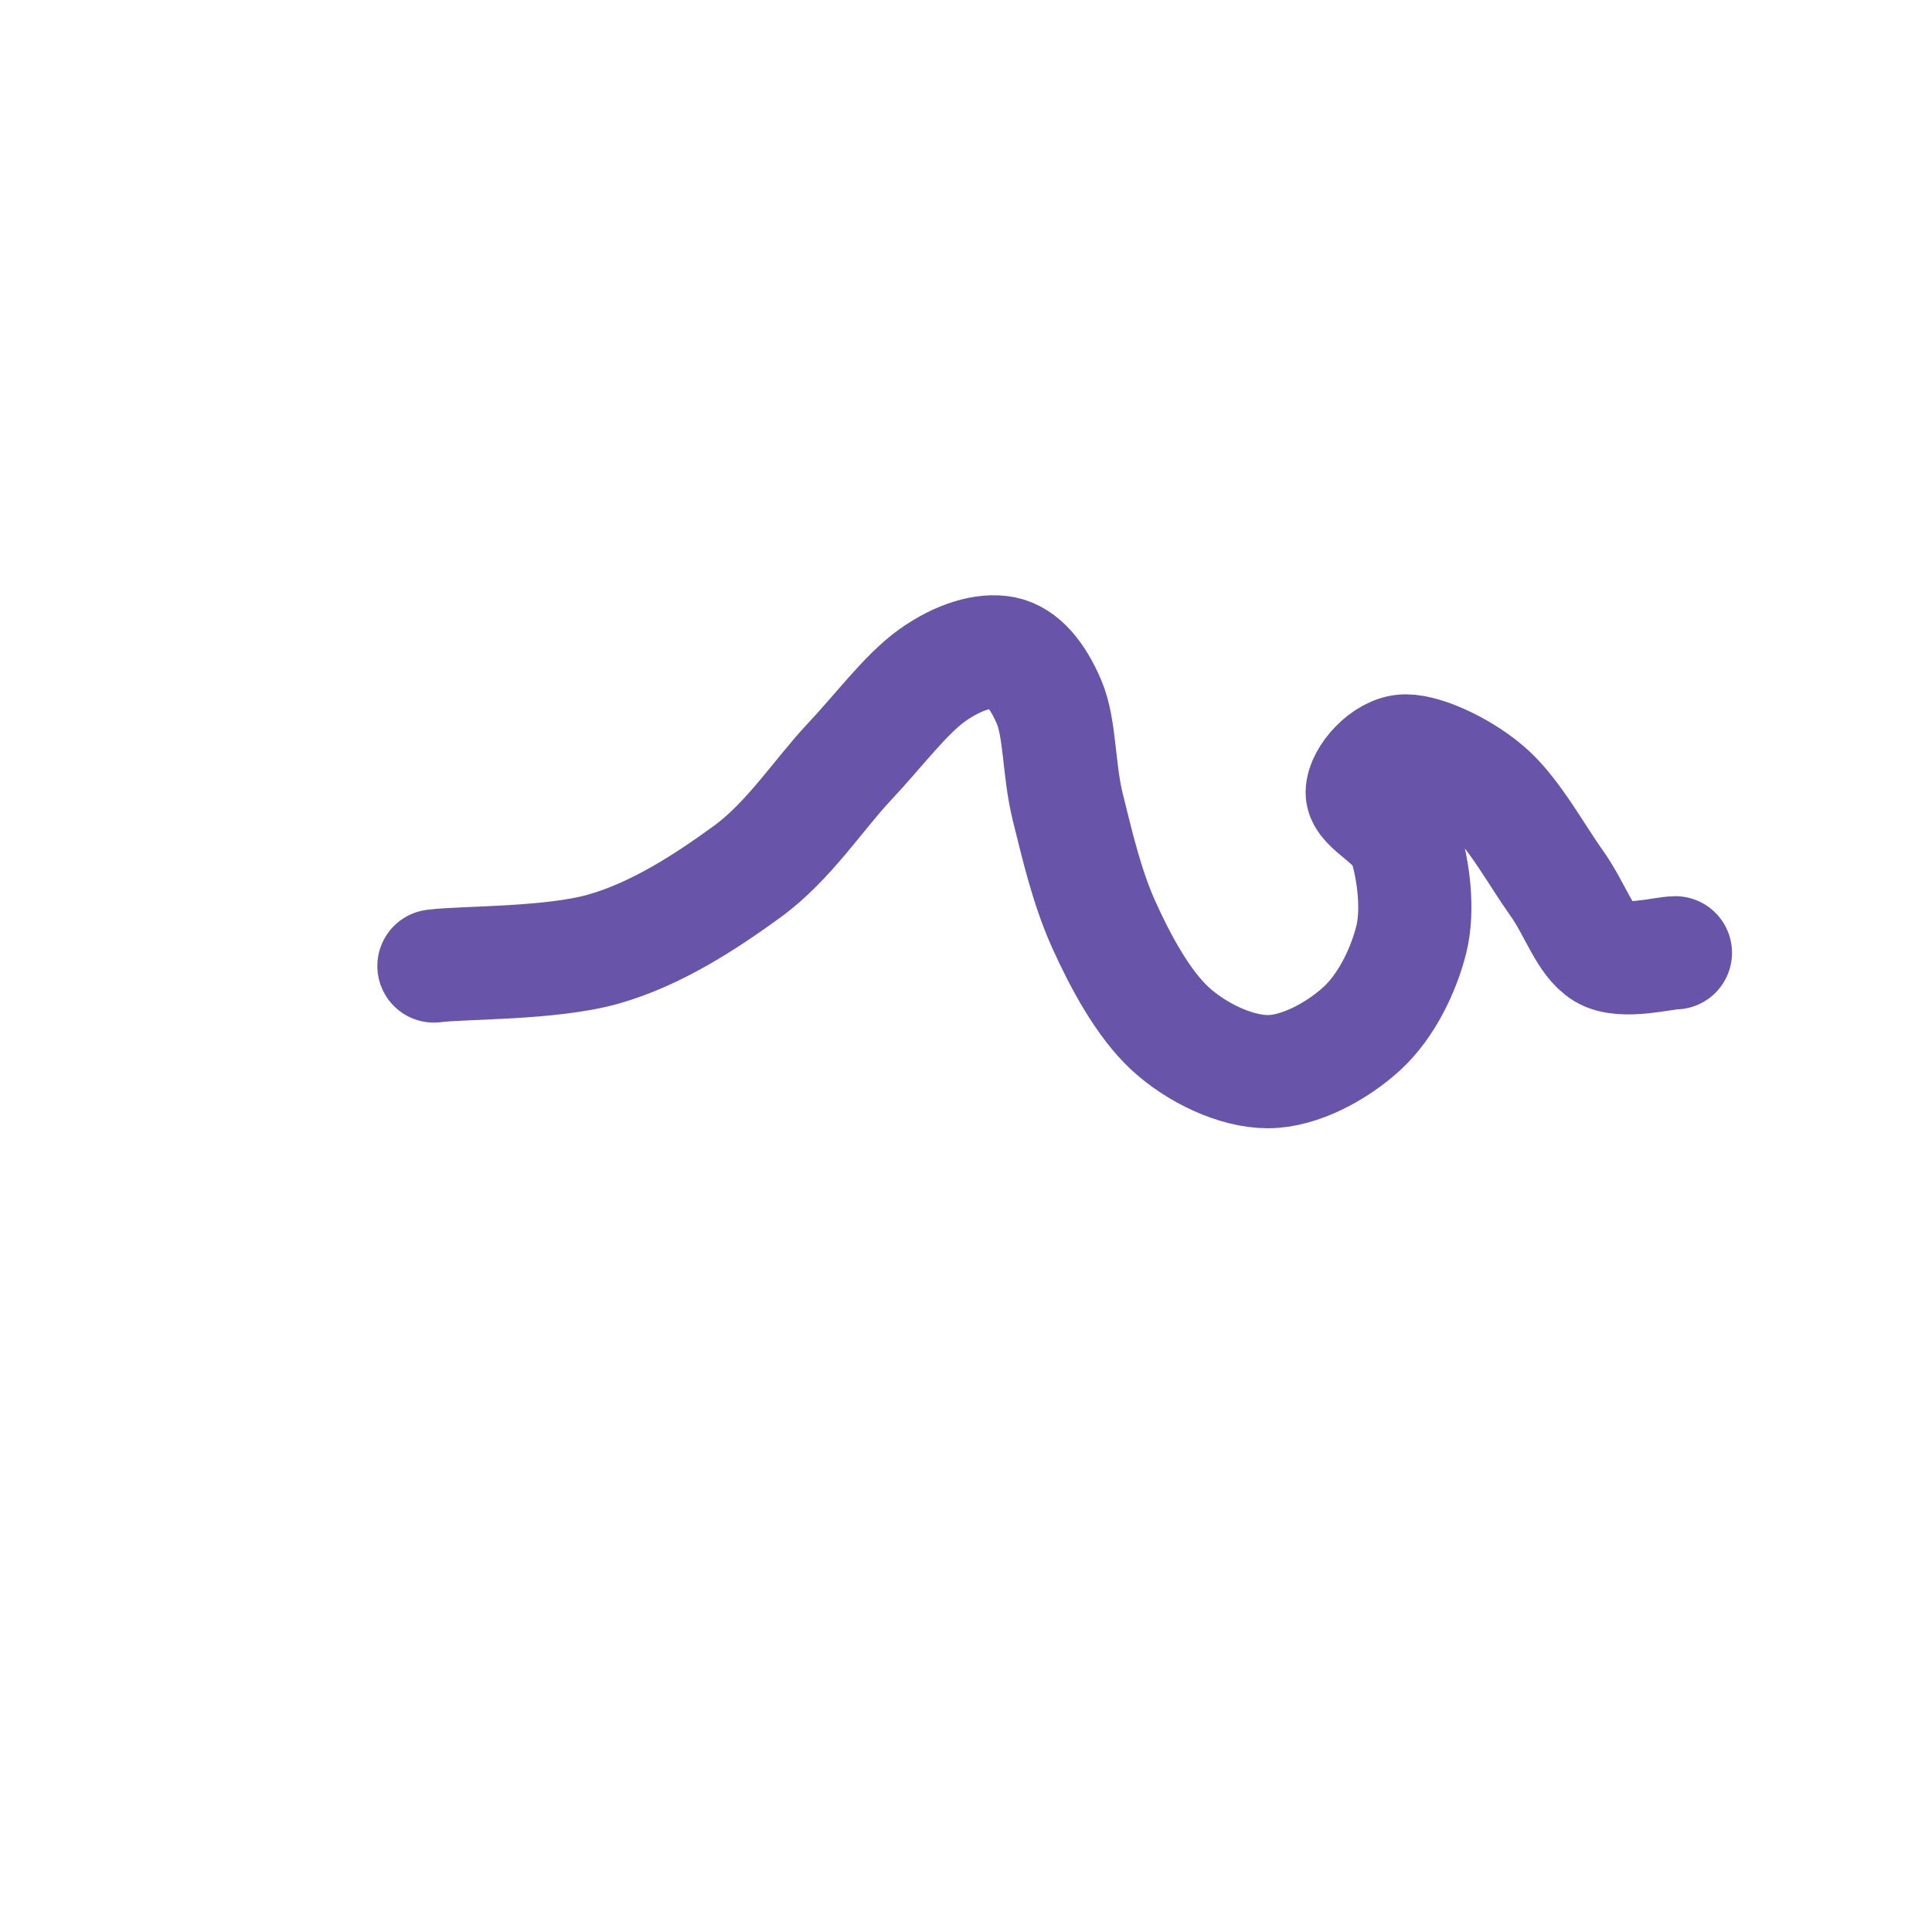
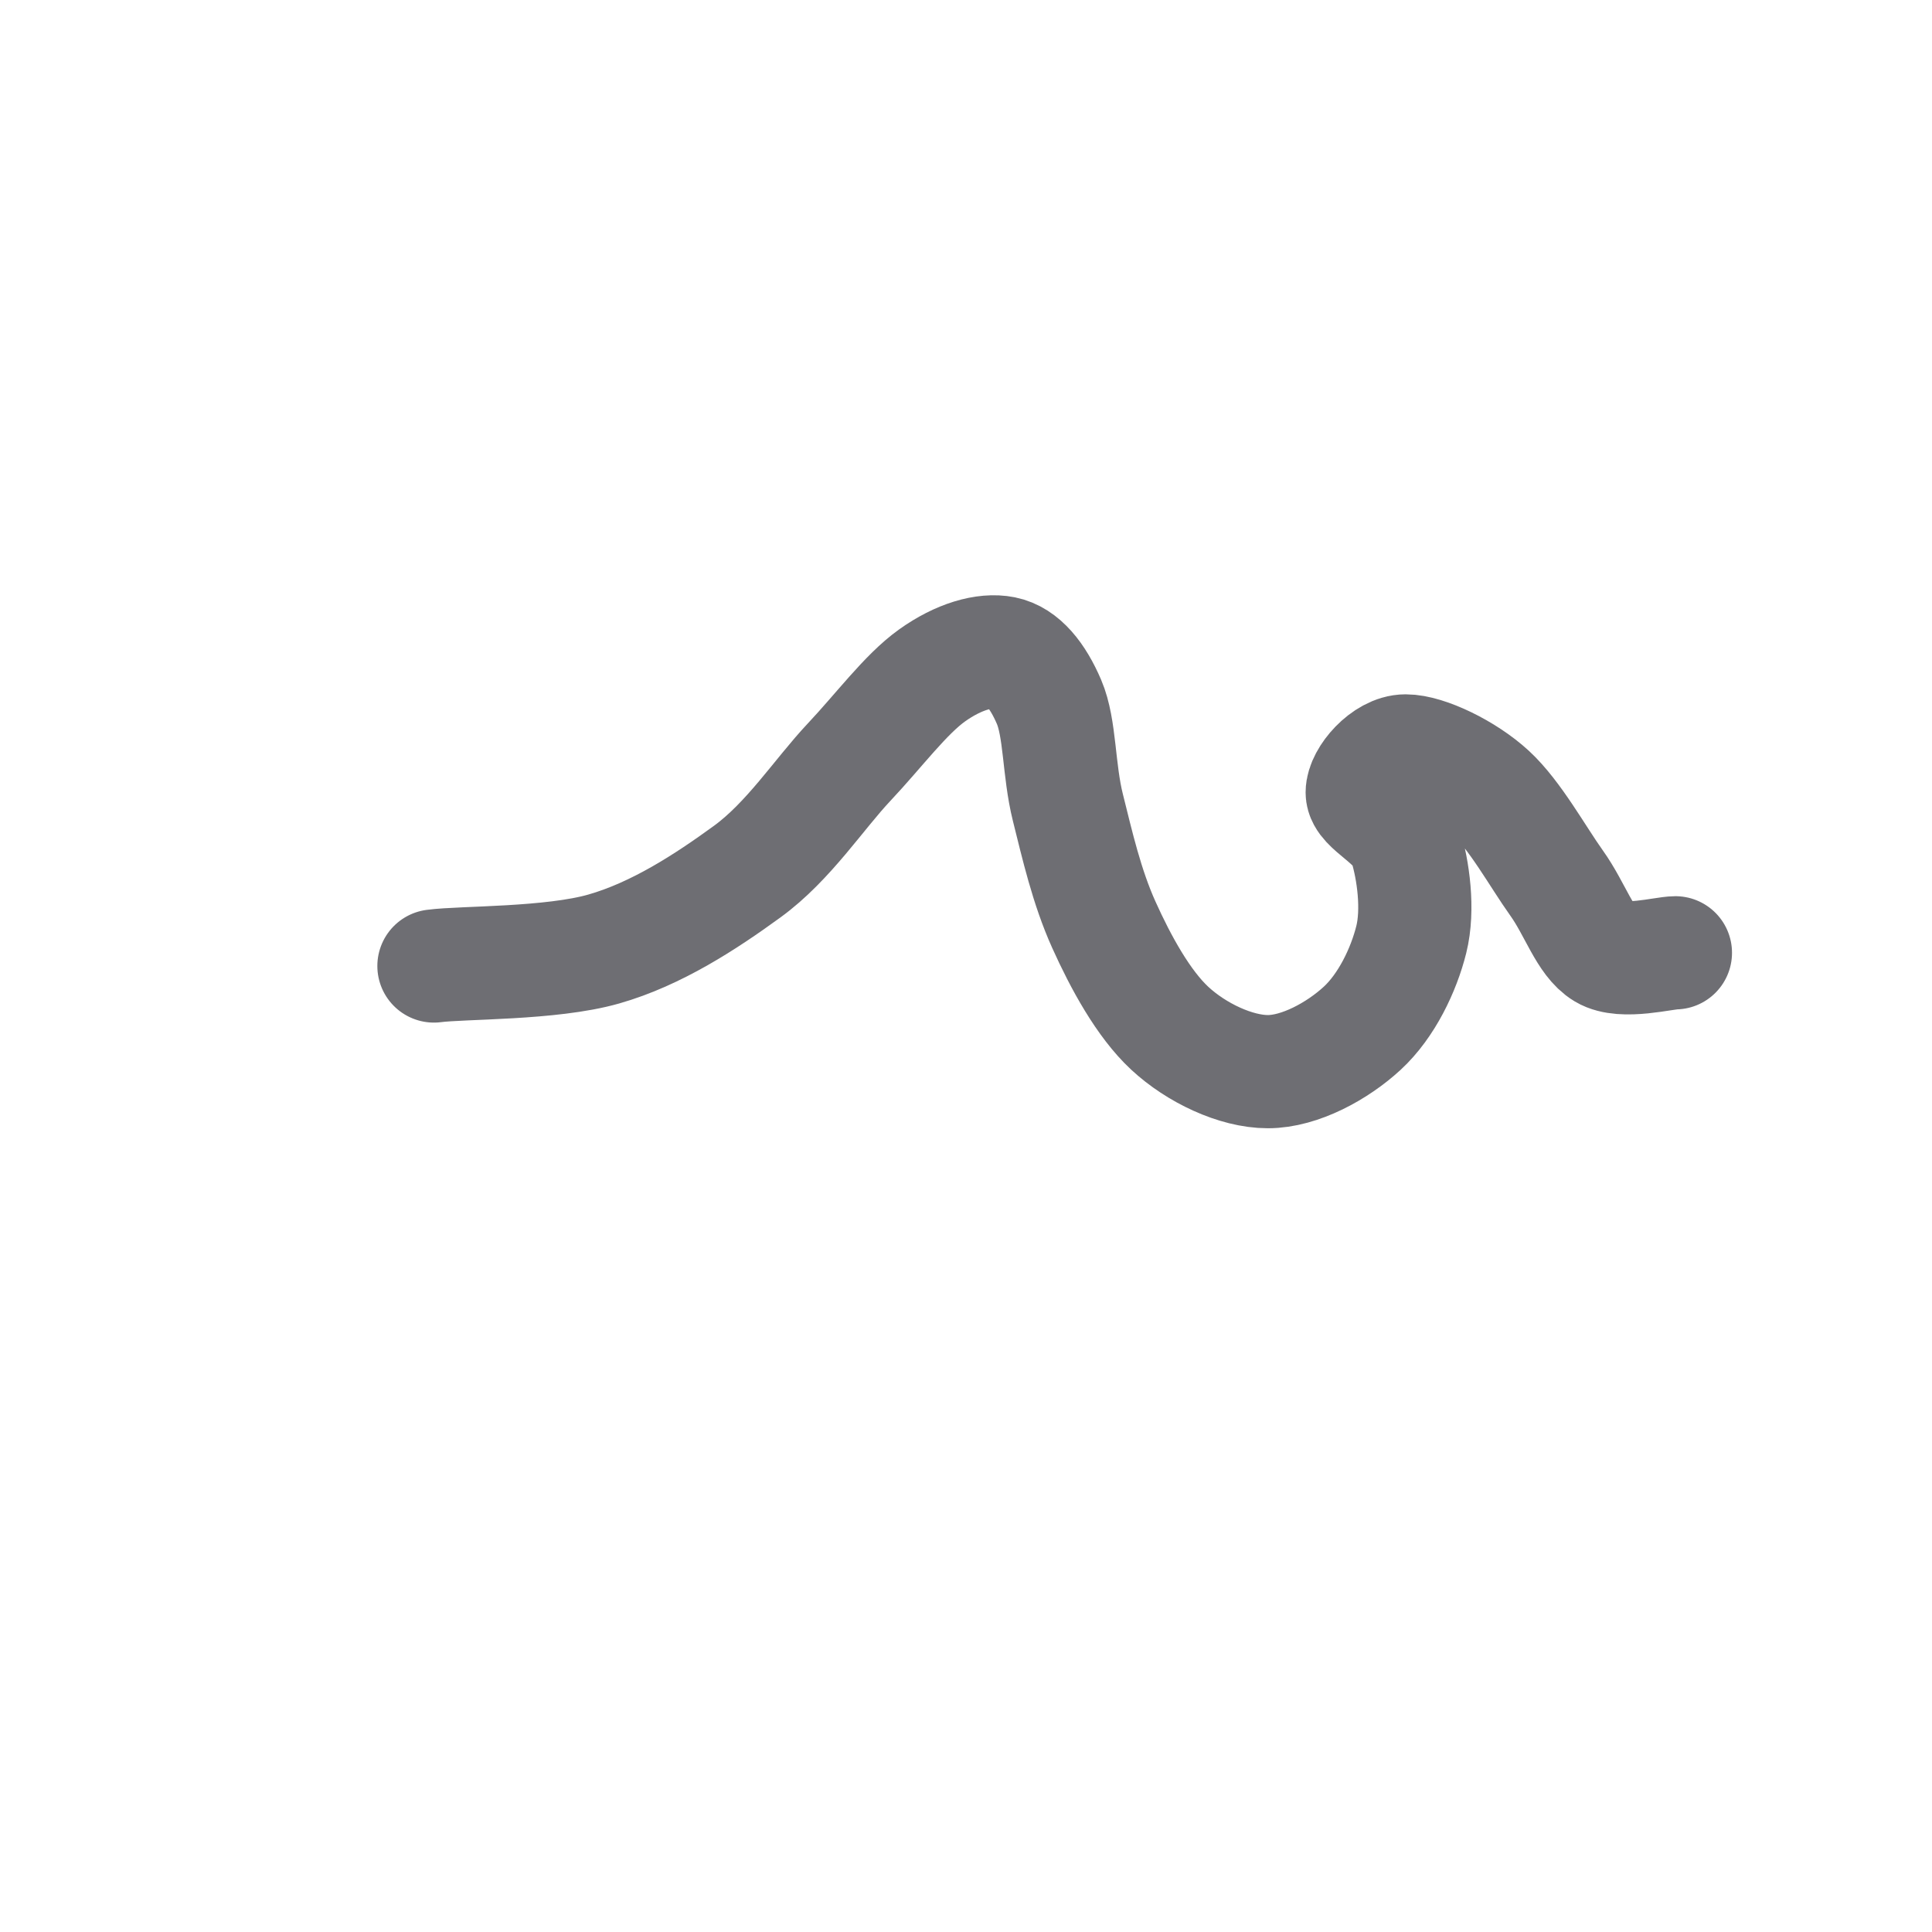
<svg xmlns="http://www.w3.org/2000/svg" viewBox="0 0 1024 1024">
-   <path d="M230 512C245 510 292 511 320 503C348 495 374 478 396 462C418 446 434 421 450 404C466 387 480 368 494 358C508 348 522 344 532 346C542 348 550 358 556 372C562 386 561 408 566 428C571 448 576 470 585 490C594 510 606 532 620 545C634 558 655 568 672 568C689 568 709 557 722 545C735 533 744 514 748 498C752 482 749 461 745 448C741 435 722 428 722 420C722 412 734 398 745 398C756 398 777 408 790 420C803 432 815 454 825 468C835 482 840 499 850 505C860 511 882 505 888 505" fill="none" stroke="#6855a9" stroke-width="60" stroke-linecap="round" stroke-linejoin="round" />
+   <path d="M230 512C245 510 292 511 320 503C348 495 374 478 396 462C418 446 434 421 450 404C466 387 480 368 494 358C508 348 522 344 532 346C542 348 550 358 556 372C562 386 561 408 566 428C571 448 576 470 585 490C594 510 606 532 620 545C634 558 655 568 672 568C689 568 709 557 722 545C735 533 744 514 748 498C752 482 749 461 745 448C741 435 722 428 722 420C722 412 734 398 745 398C756 398 777 408 790 420C803 432 815 454 825 468C835 482 840 499 850 505C860 511 882 505 888 505" fill="none" stroke="#6e6e73" stroke-width="60" stroke-linecap="round" stroke-linejoin="round" />
</svg>
